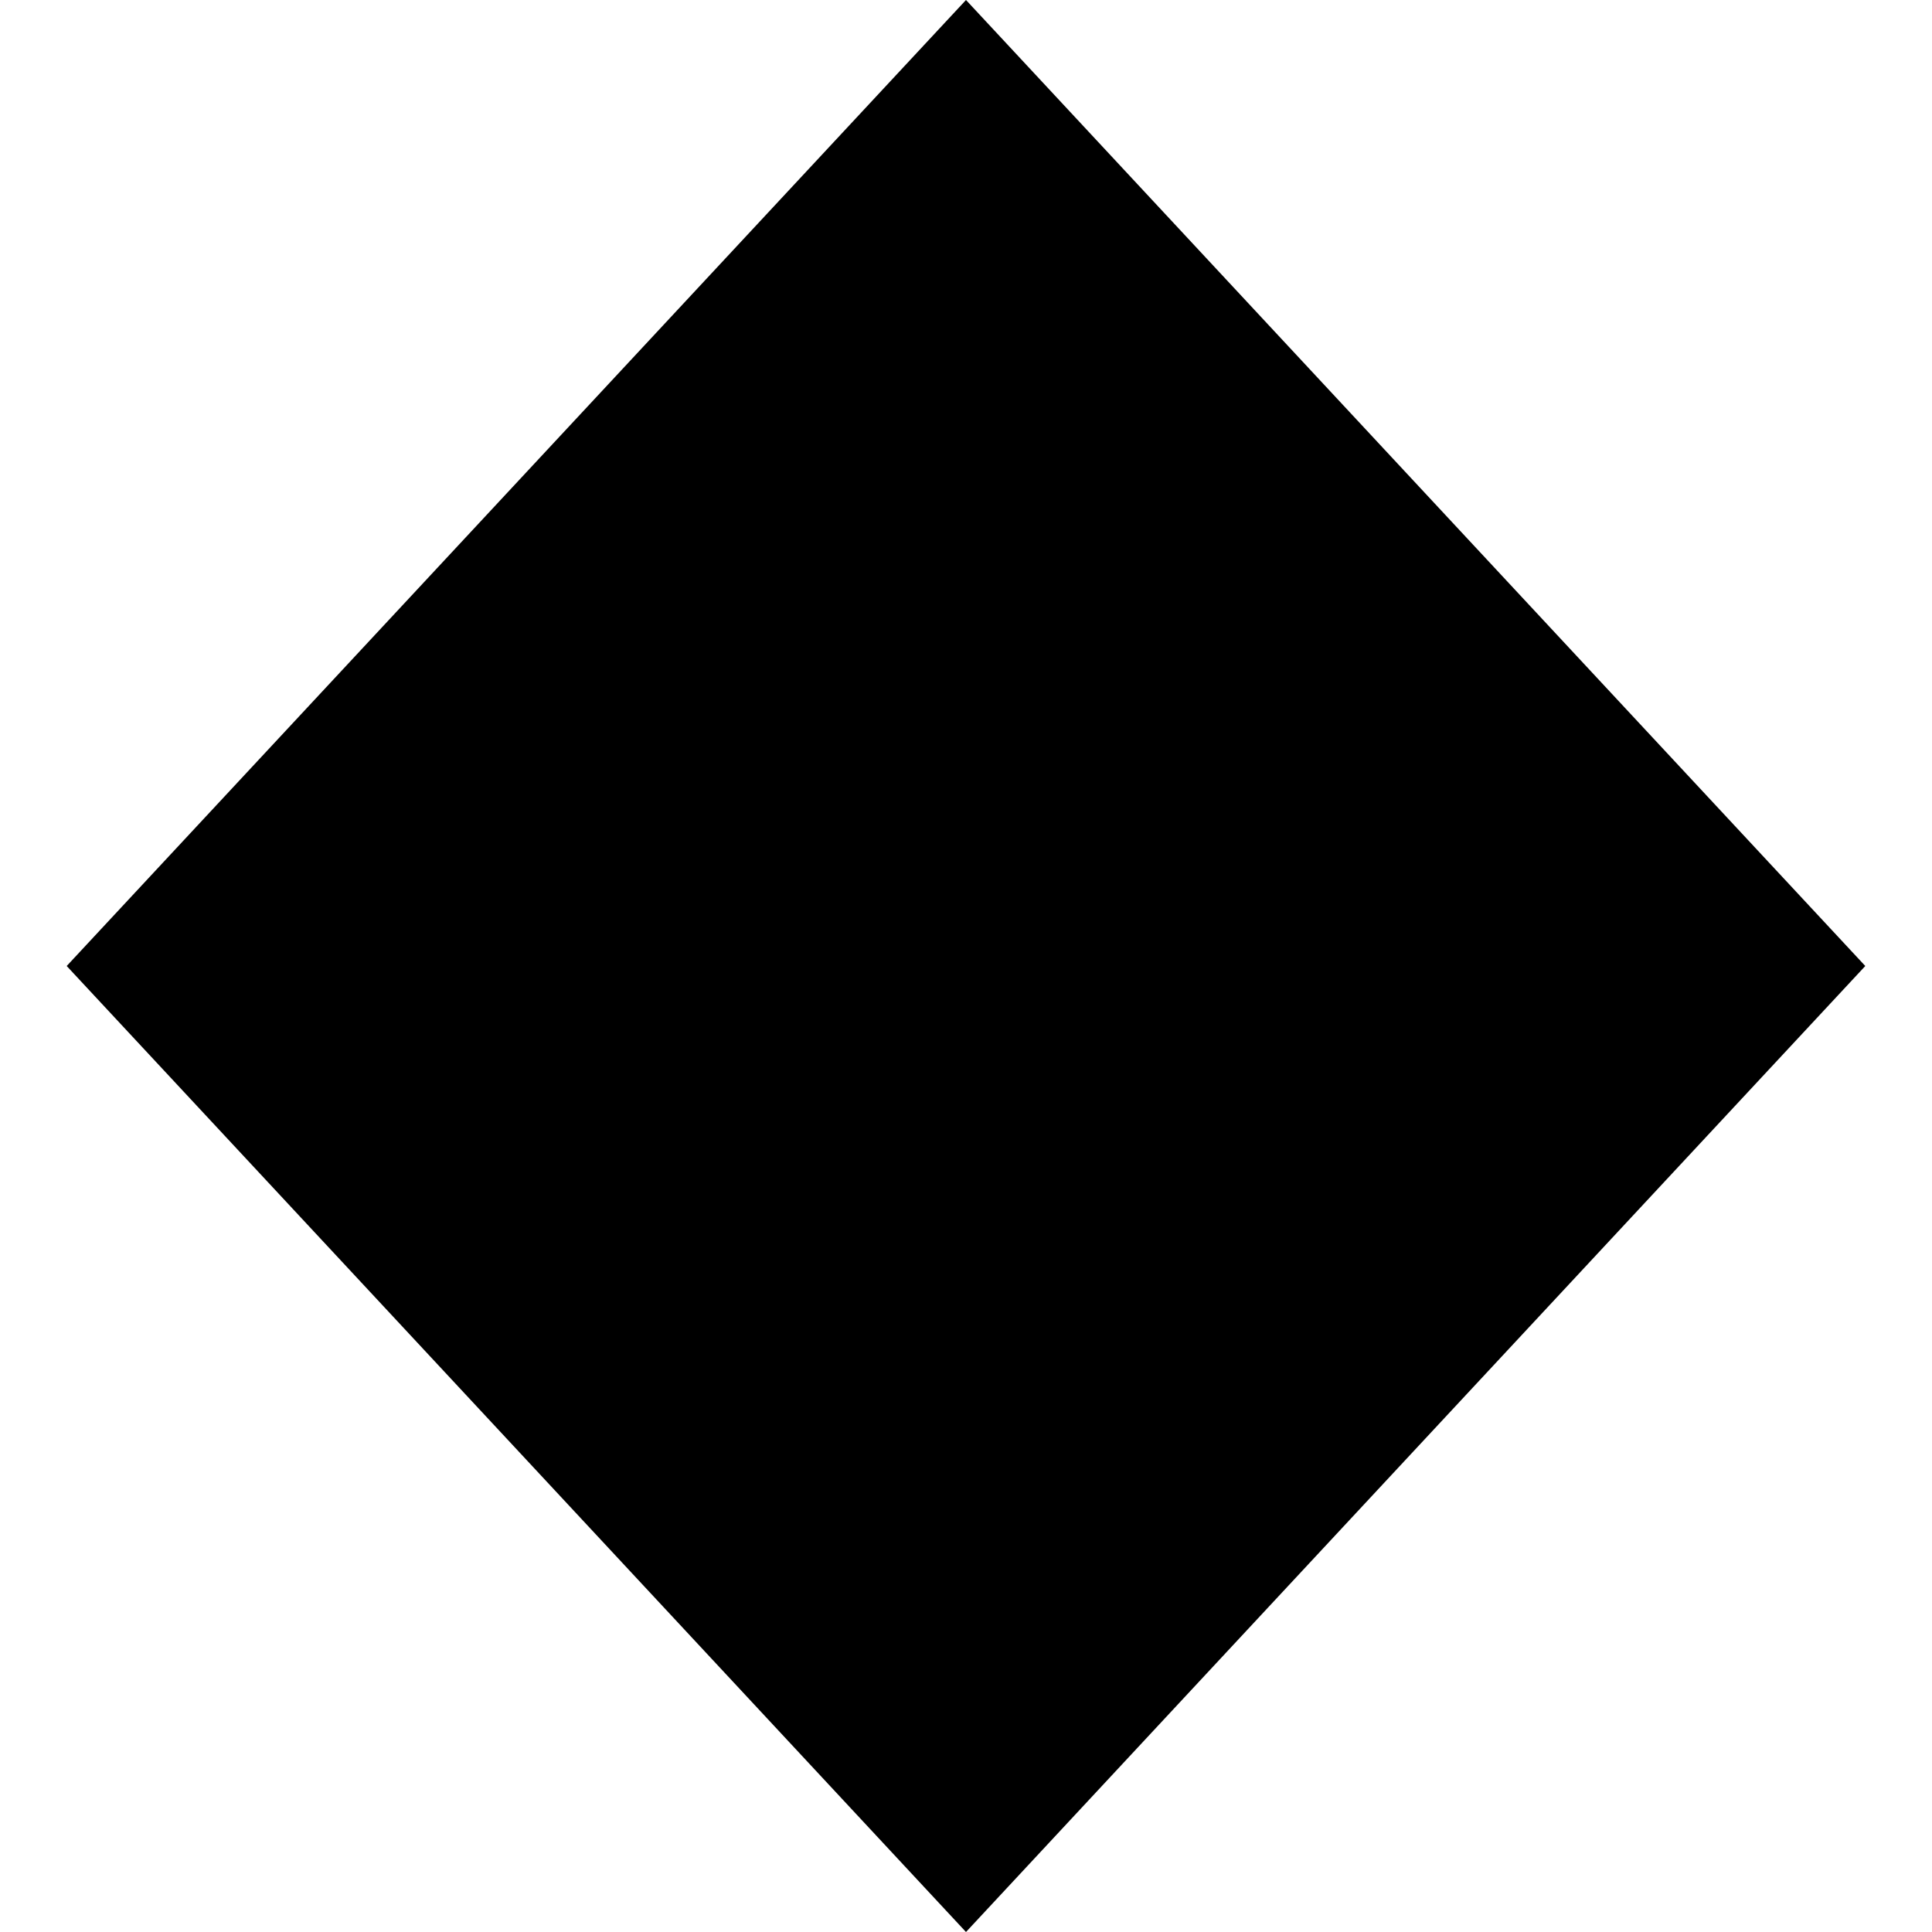
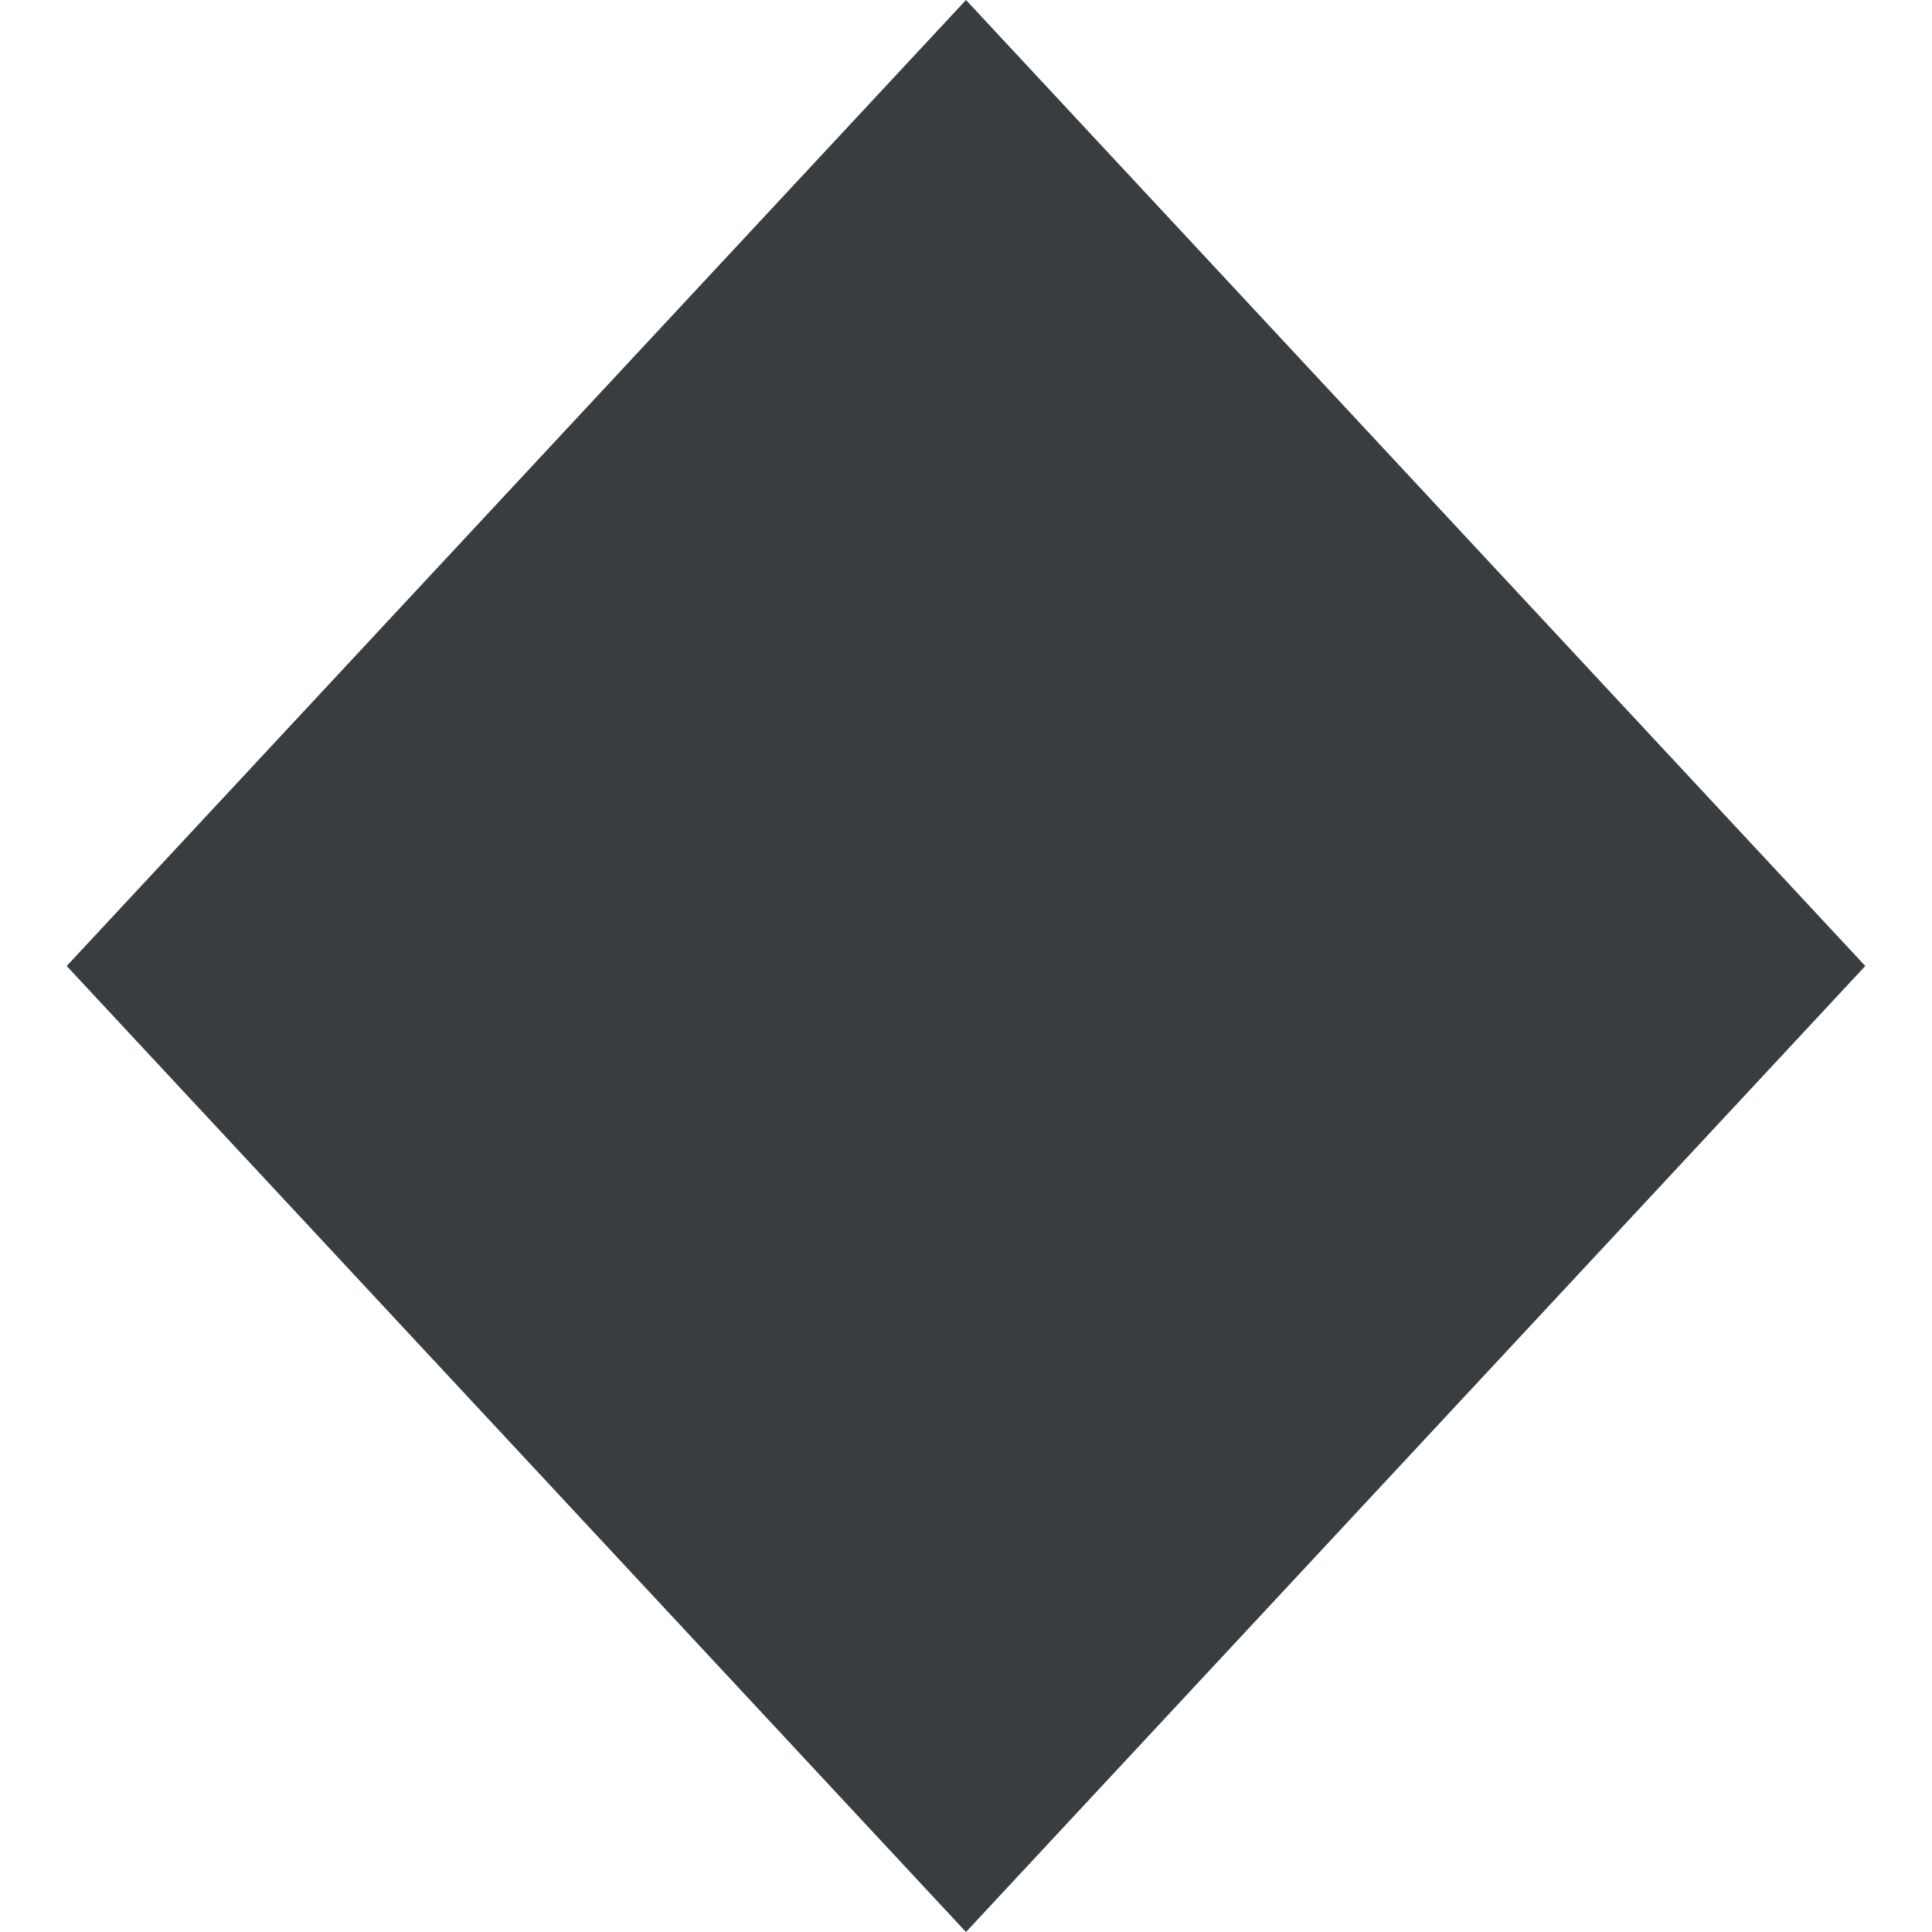
<svg xmlns="http://www.w3.org/2000/svg" version="1.1" id="Layer_1" x="0px" y="0px" width=".75em" height=".75em" viewBox="0 0 500 500" enable-background="new 0 0 500 500" xml:space="preserve">
-   <polygon points="17.26,250 249.997,0 482.734,250 249.997,500 " />
+   <polygon fill="#373d40" points="17.26,250 249.997,0 482.734,250 249.997,500 " />
</svg>
